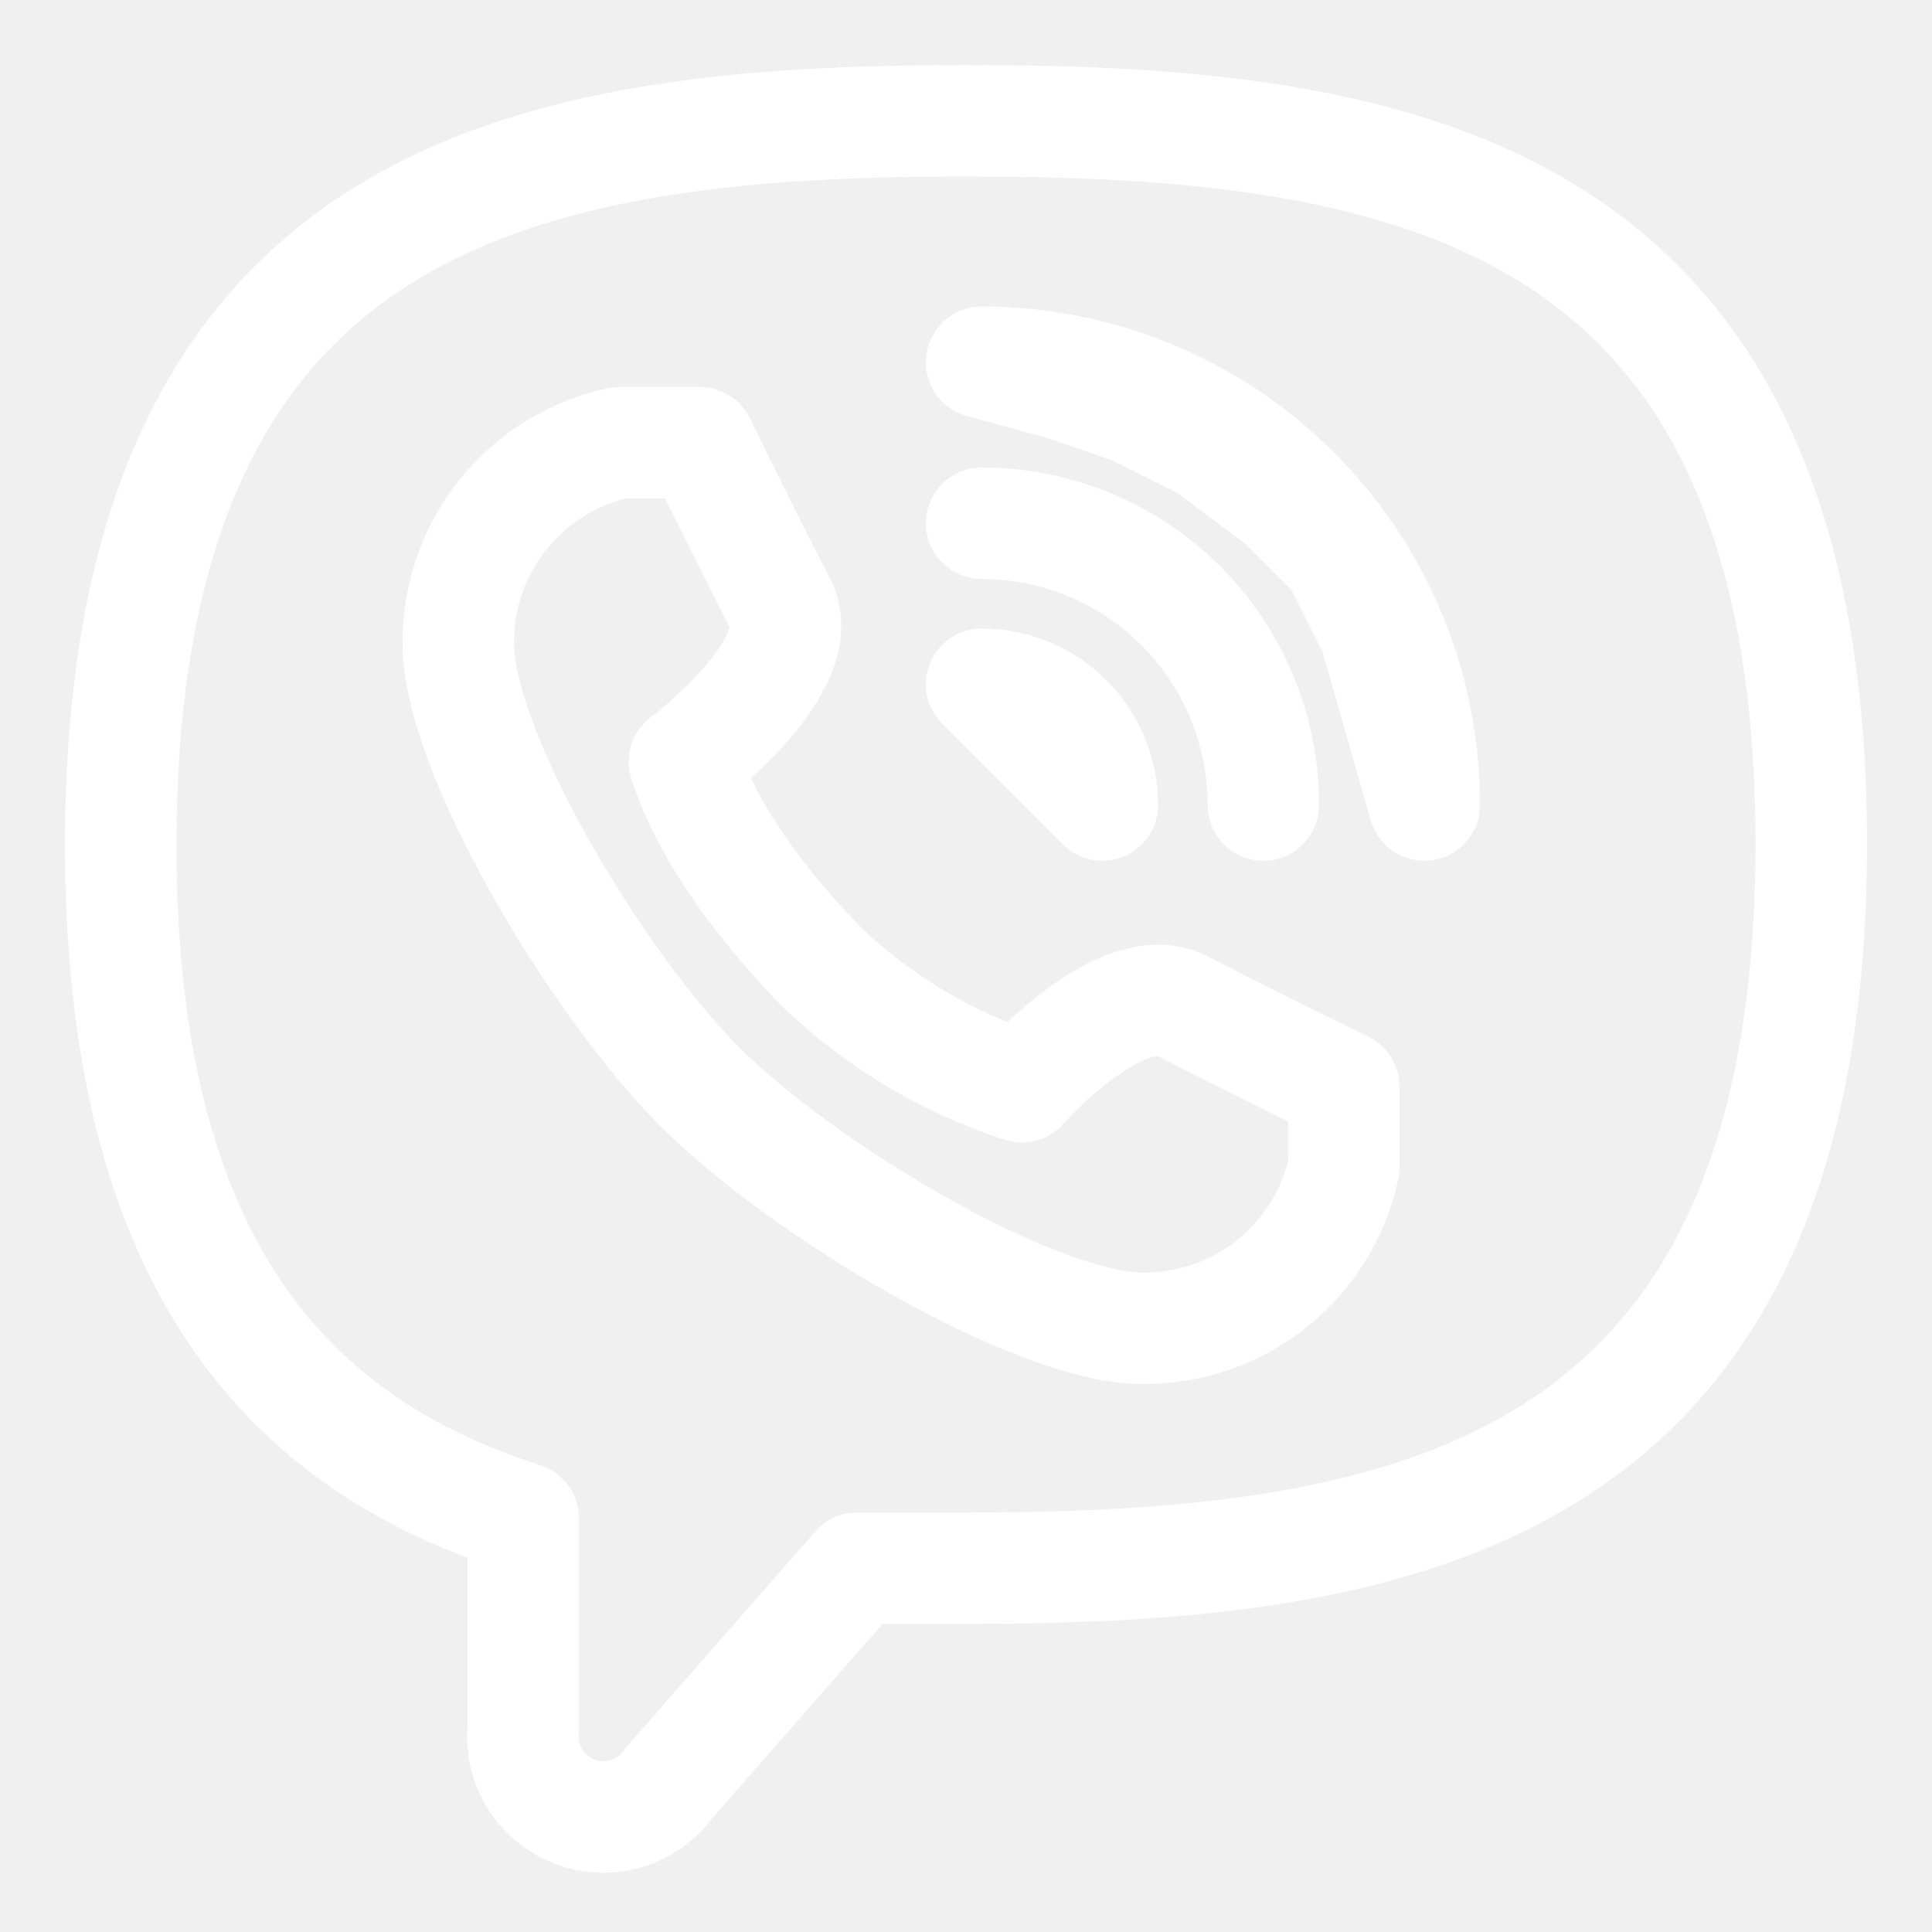
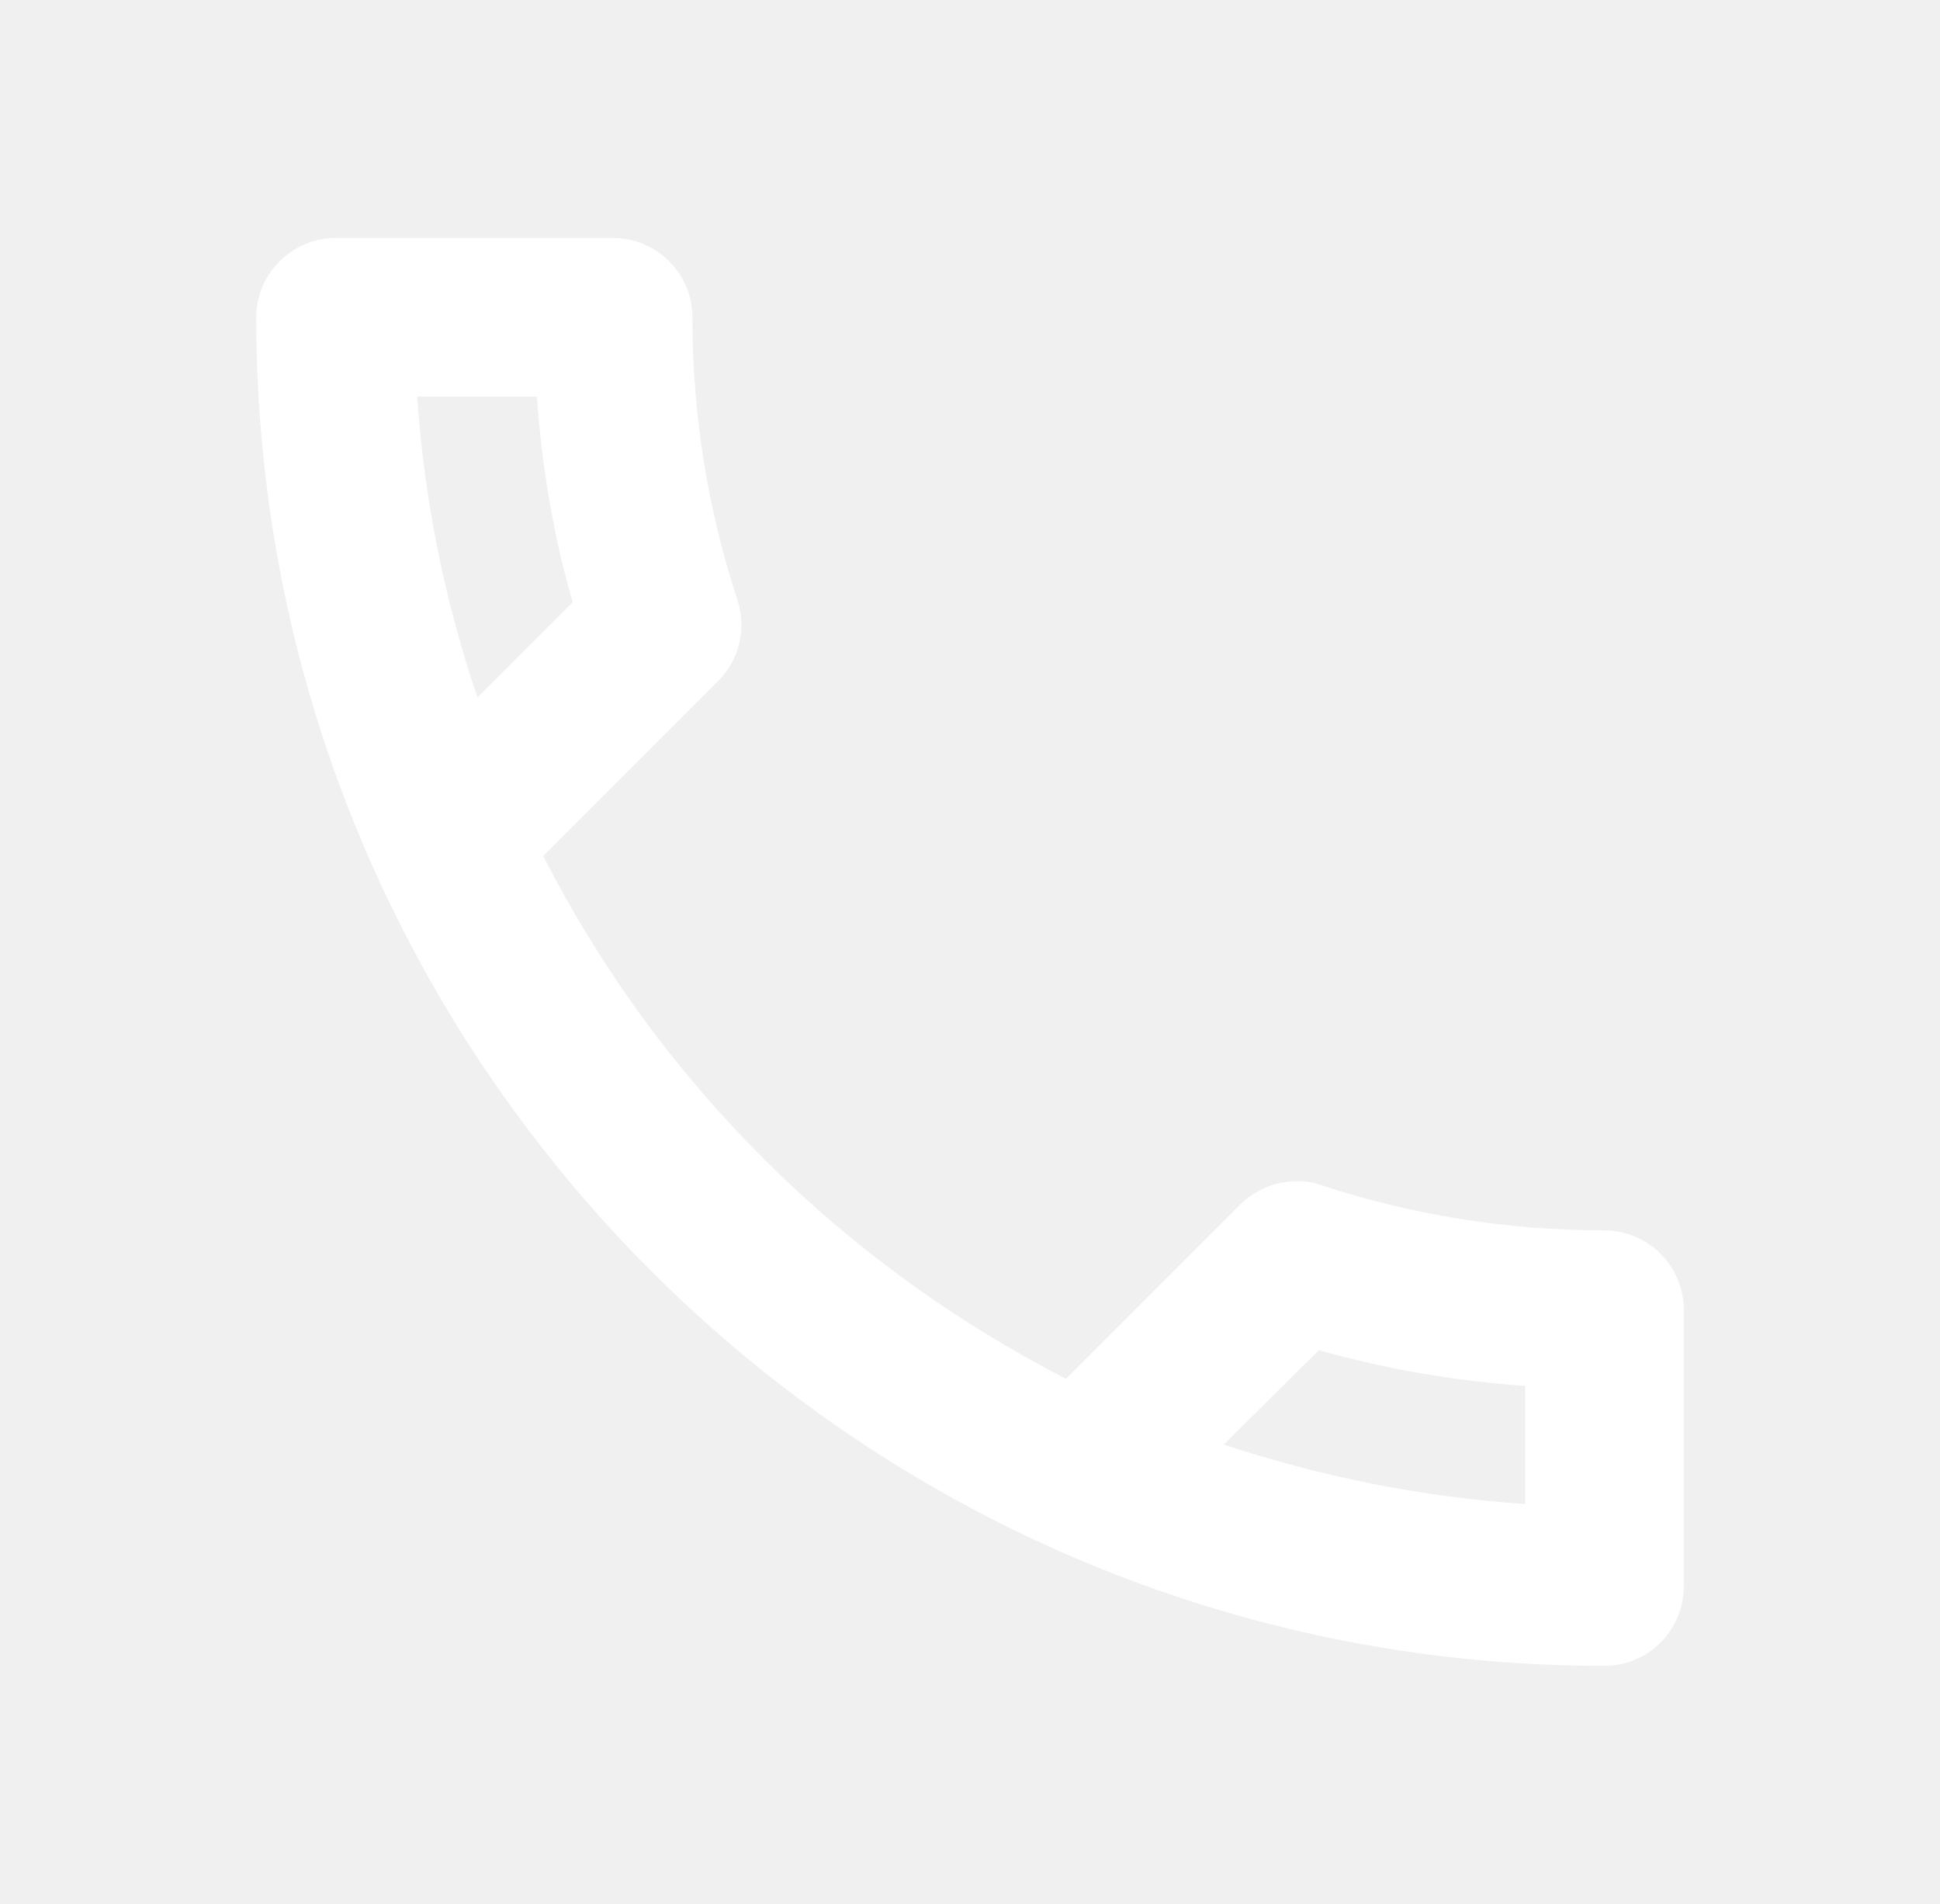
- <svg xmlns="http://www.w3.org/2000/svg" width="52" height="52" viewBox="0 0 52 52" fill="none">
-   <path d="M26.42 14.083C28.431 14.083 30.36 14.882 31.782 16.304C33.204 17.727 34.003 19.655 34.003 21.667M18.836 29.25C21.653 32.067 27.871 35.75 30.753 35.75C32.017 35.763 33.247 35.339 34.234 34.549C35.221 33.759 35.905 32.653 36.17 31.417V29.25C36.17 29.25 33.505 27.95 31.836 27.083C30.168 26.217 27.503 29.25 27.503 29.25C25.475 28.589 23.623 27.478 22.086 26C20.608 24.463 19.08 22.528 18.42 20.5C18.42 20.5 21.87 17.918 21.003 16.25C20.136 14.582 18.836 11.917 18.836 11.917H16.67C15.434 12.181 14.327 12.865 13.537 13.852C12.747 14.839 12.323 16.069 12.336 17.333C12.336 20.215 16.02 26.433 18.836 29.25ZM26.42 18.417C27.282 18.417 28.108 18.759 28.718 19.369C29.327 19.978 29.67 20.805 29.67 21.667L26.42 18.417ZM26.42 9.75C29.58 9.75 32.611 11.005 34.846 13.24C37.081 15.475 38.336 18.506 38.336 21.667L37 17L36 15L34.5 13.5L32.5 12L30.5 11L28.718 10.381L26.42 9.75Z" stroke="white" stroke-width="3" stroke-linecap="round" stroke-linejoin="round" />
-   <path d="M26 3.25C14.192 3.25 3.25 5.157 3.25 22.75C3.25 34.017 7.757 38.848 14.083 40.863V46.518C14.035 46.994 14.146 47.472 14.398 47.879C14.65 48.285 15.029 48.596 15.477 48.765C15.925 48.933 16.415 48.948 16.872 48.808C17.33 48.669 17.728 48.381 18.005 47.992L23.075 42.207H26C37.808 42.207 48.75 40.322 48.75 22.707C48.75 5.092 37.808 3.25 26 3.25Z" stroke="white" stroke-width="3" stroke-linecap="round" stroke-linejoin="round" />
+ <svg xmlns="http://www.w3.org/2000/svg" width="53" height="52" viewBox="0 0 53 52" fill="none">
+   <path d="M14.67 10.833C14.8 12.762 15.125 14.647 15.645 16.445L13.045 19.045C12.157 16.445 11.593 13.693 11.398 10.833H14.67V10.833ZM36.033 36.877C37.875 37.397 39.76 37.722 41.667 37.852V41.08C38.807 40.885 36.055 40.322 33.433 39.455L36.033 36.877V36.877ZM16.75 6.5H9.167C7.975 6.5 7 7.475 7 8.667C7 29.012 23.488 45.5 43.833 45.5C45.025 45.5 46 44.525 46 43.333V35.772C46 34.58 45.025 33.605 43.833 33.605C41.147 33.605 38.525 33.172 36.098 32.37C35.882 32.283 35.643 32.262 35.427 32.262C34.863 32.262 34.322 32.478 33.888 32.89L29.122 37.657C22.99 34.515 17.963 29.51 14.843 23.378L19.61 18.612C20.217 18.005 20.39 17.16 20.152 16.402C19.35 13.975 18.917 11.375 18.917 8.667C18.917 7.475 17.942 6.5 16.75 6.5Z" fill="white" />
</svg>
